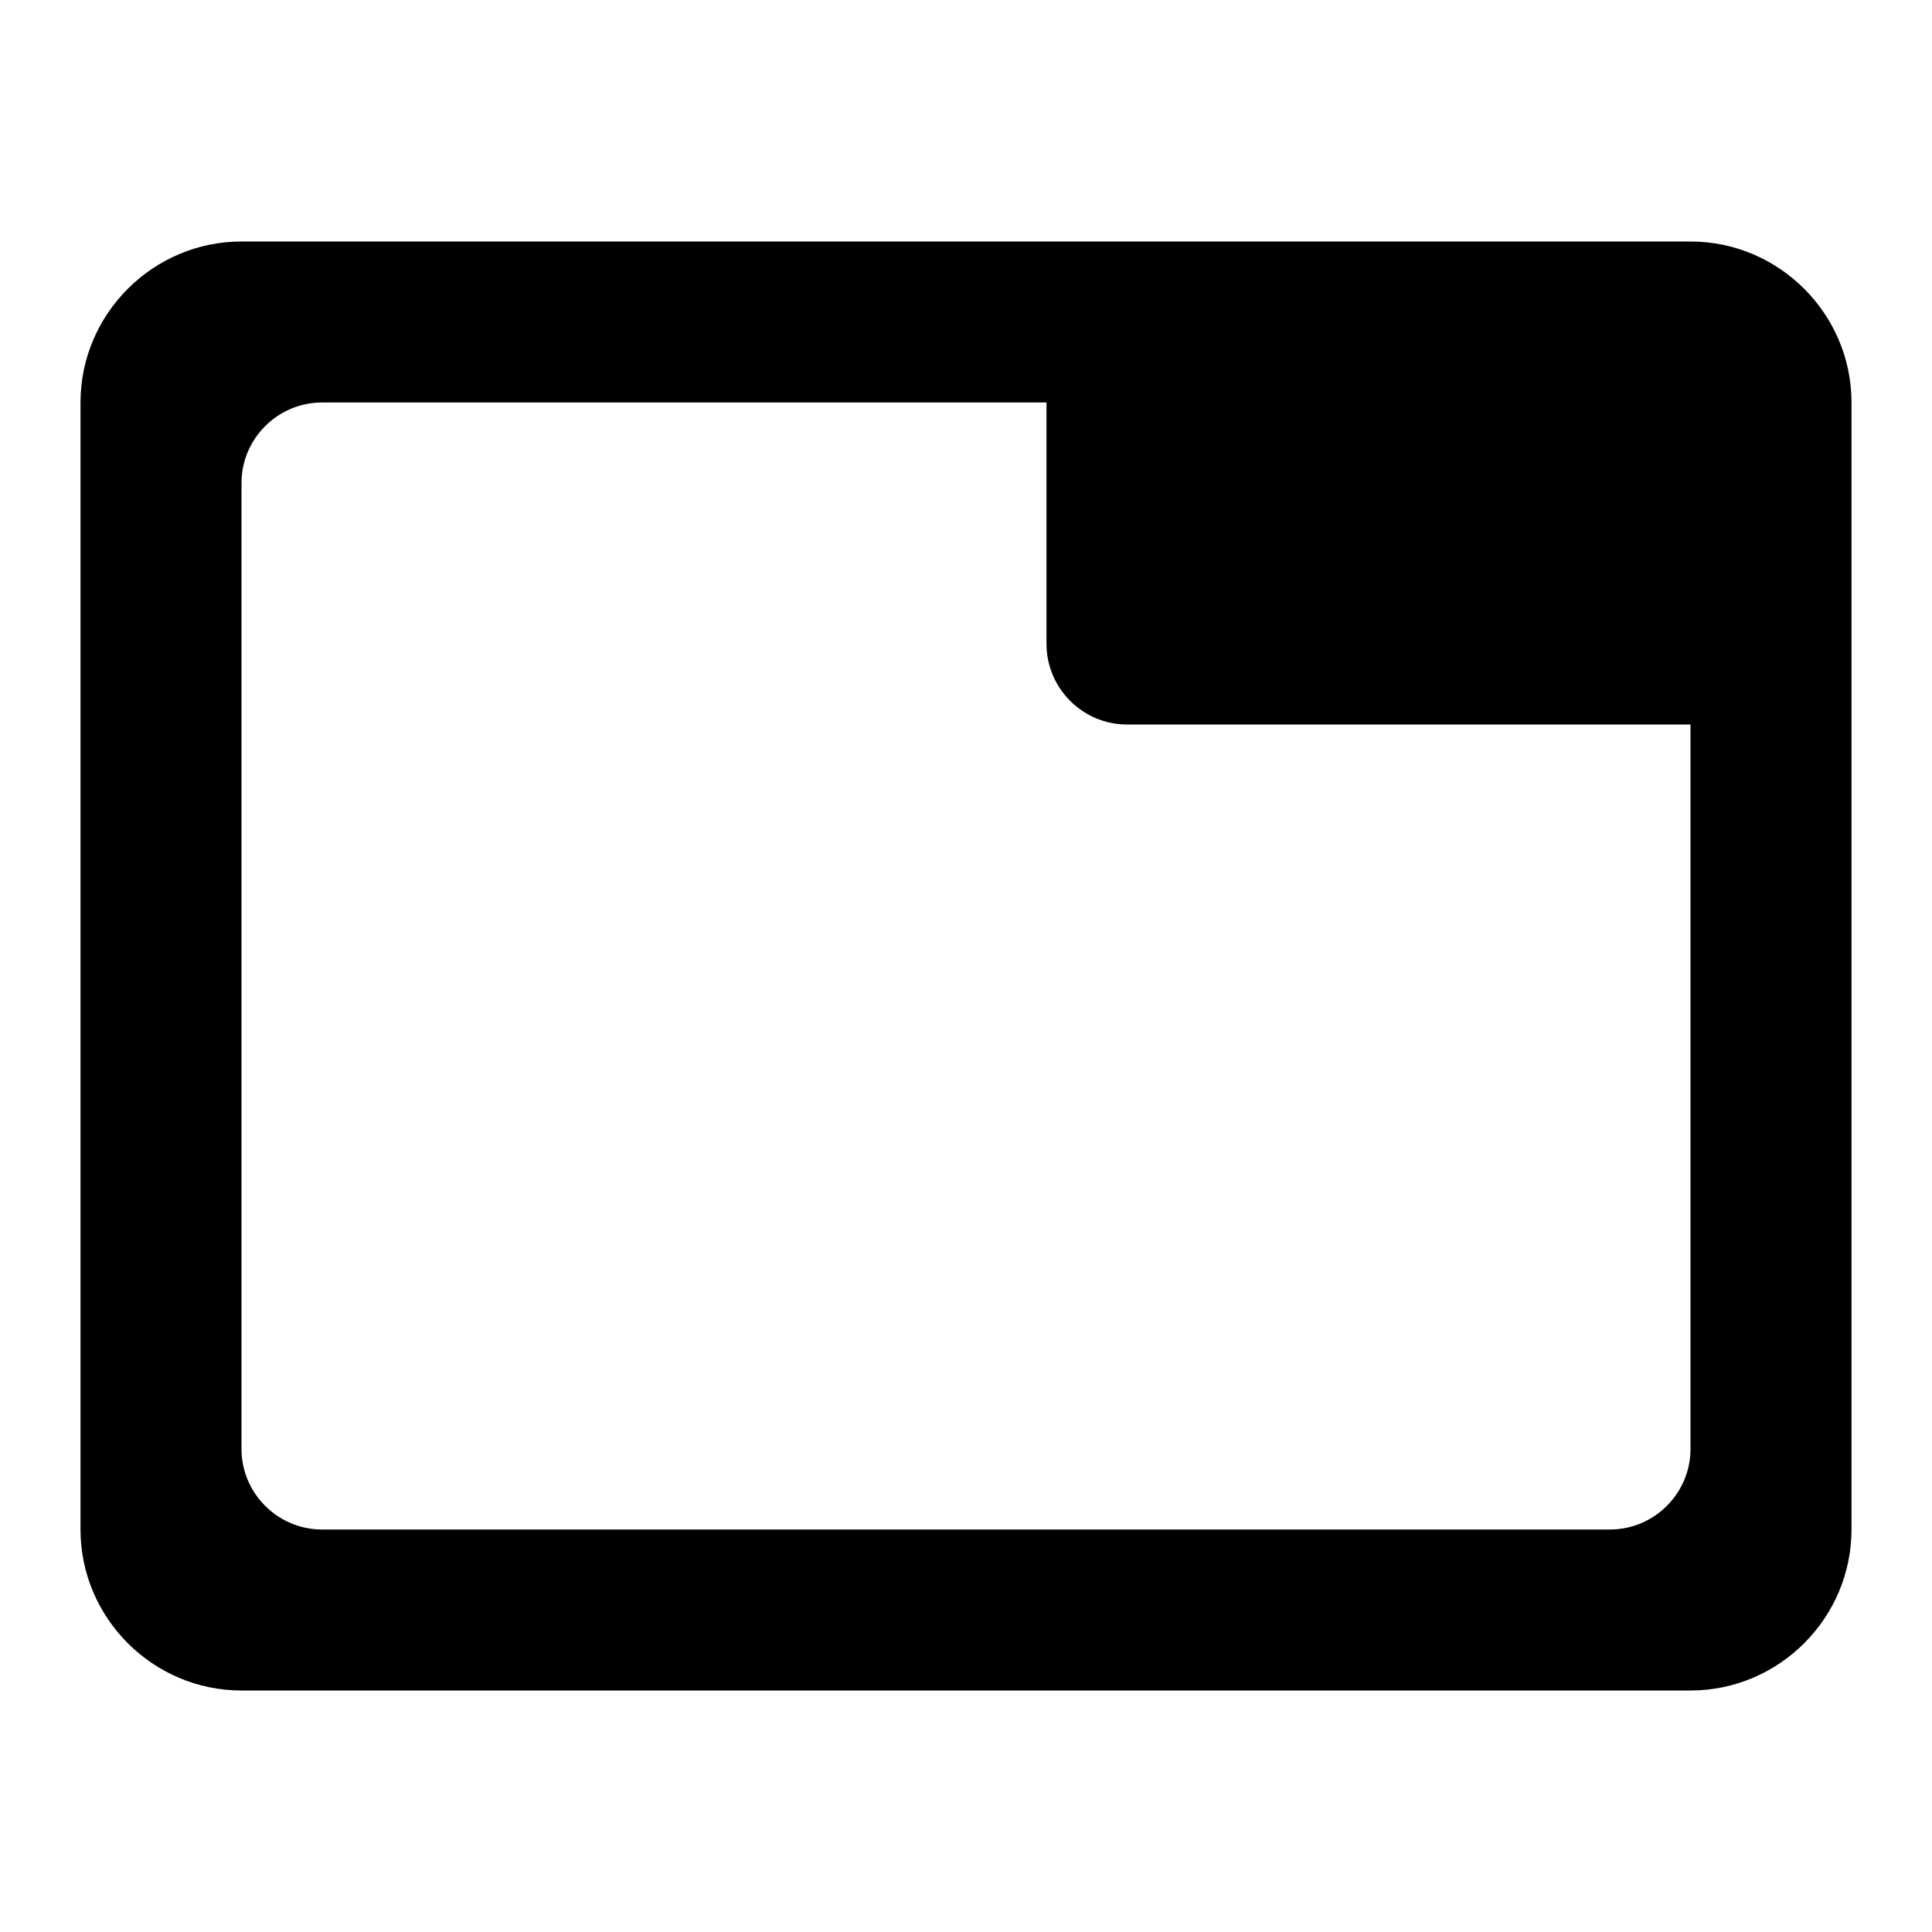
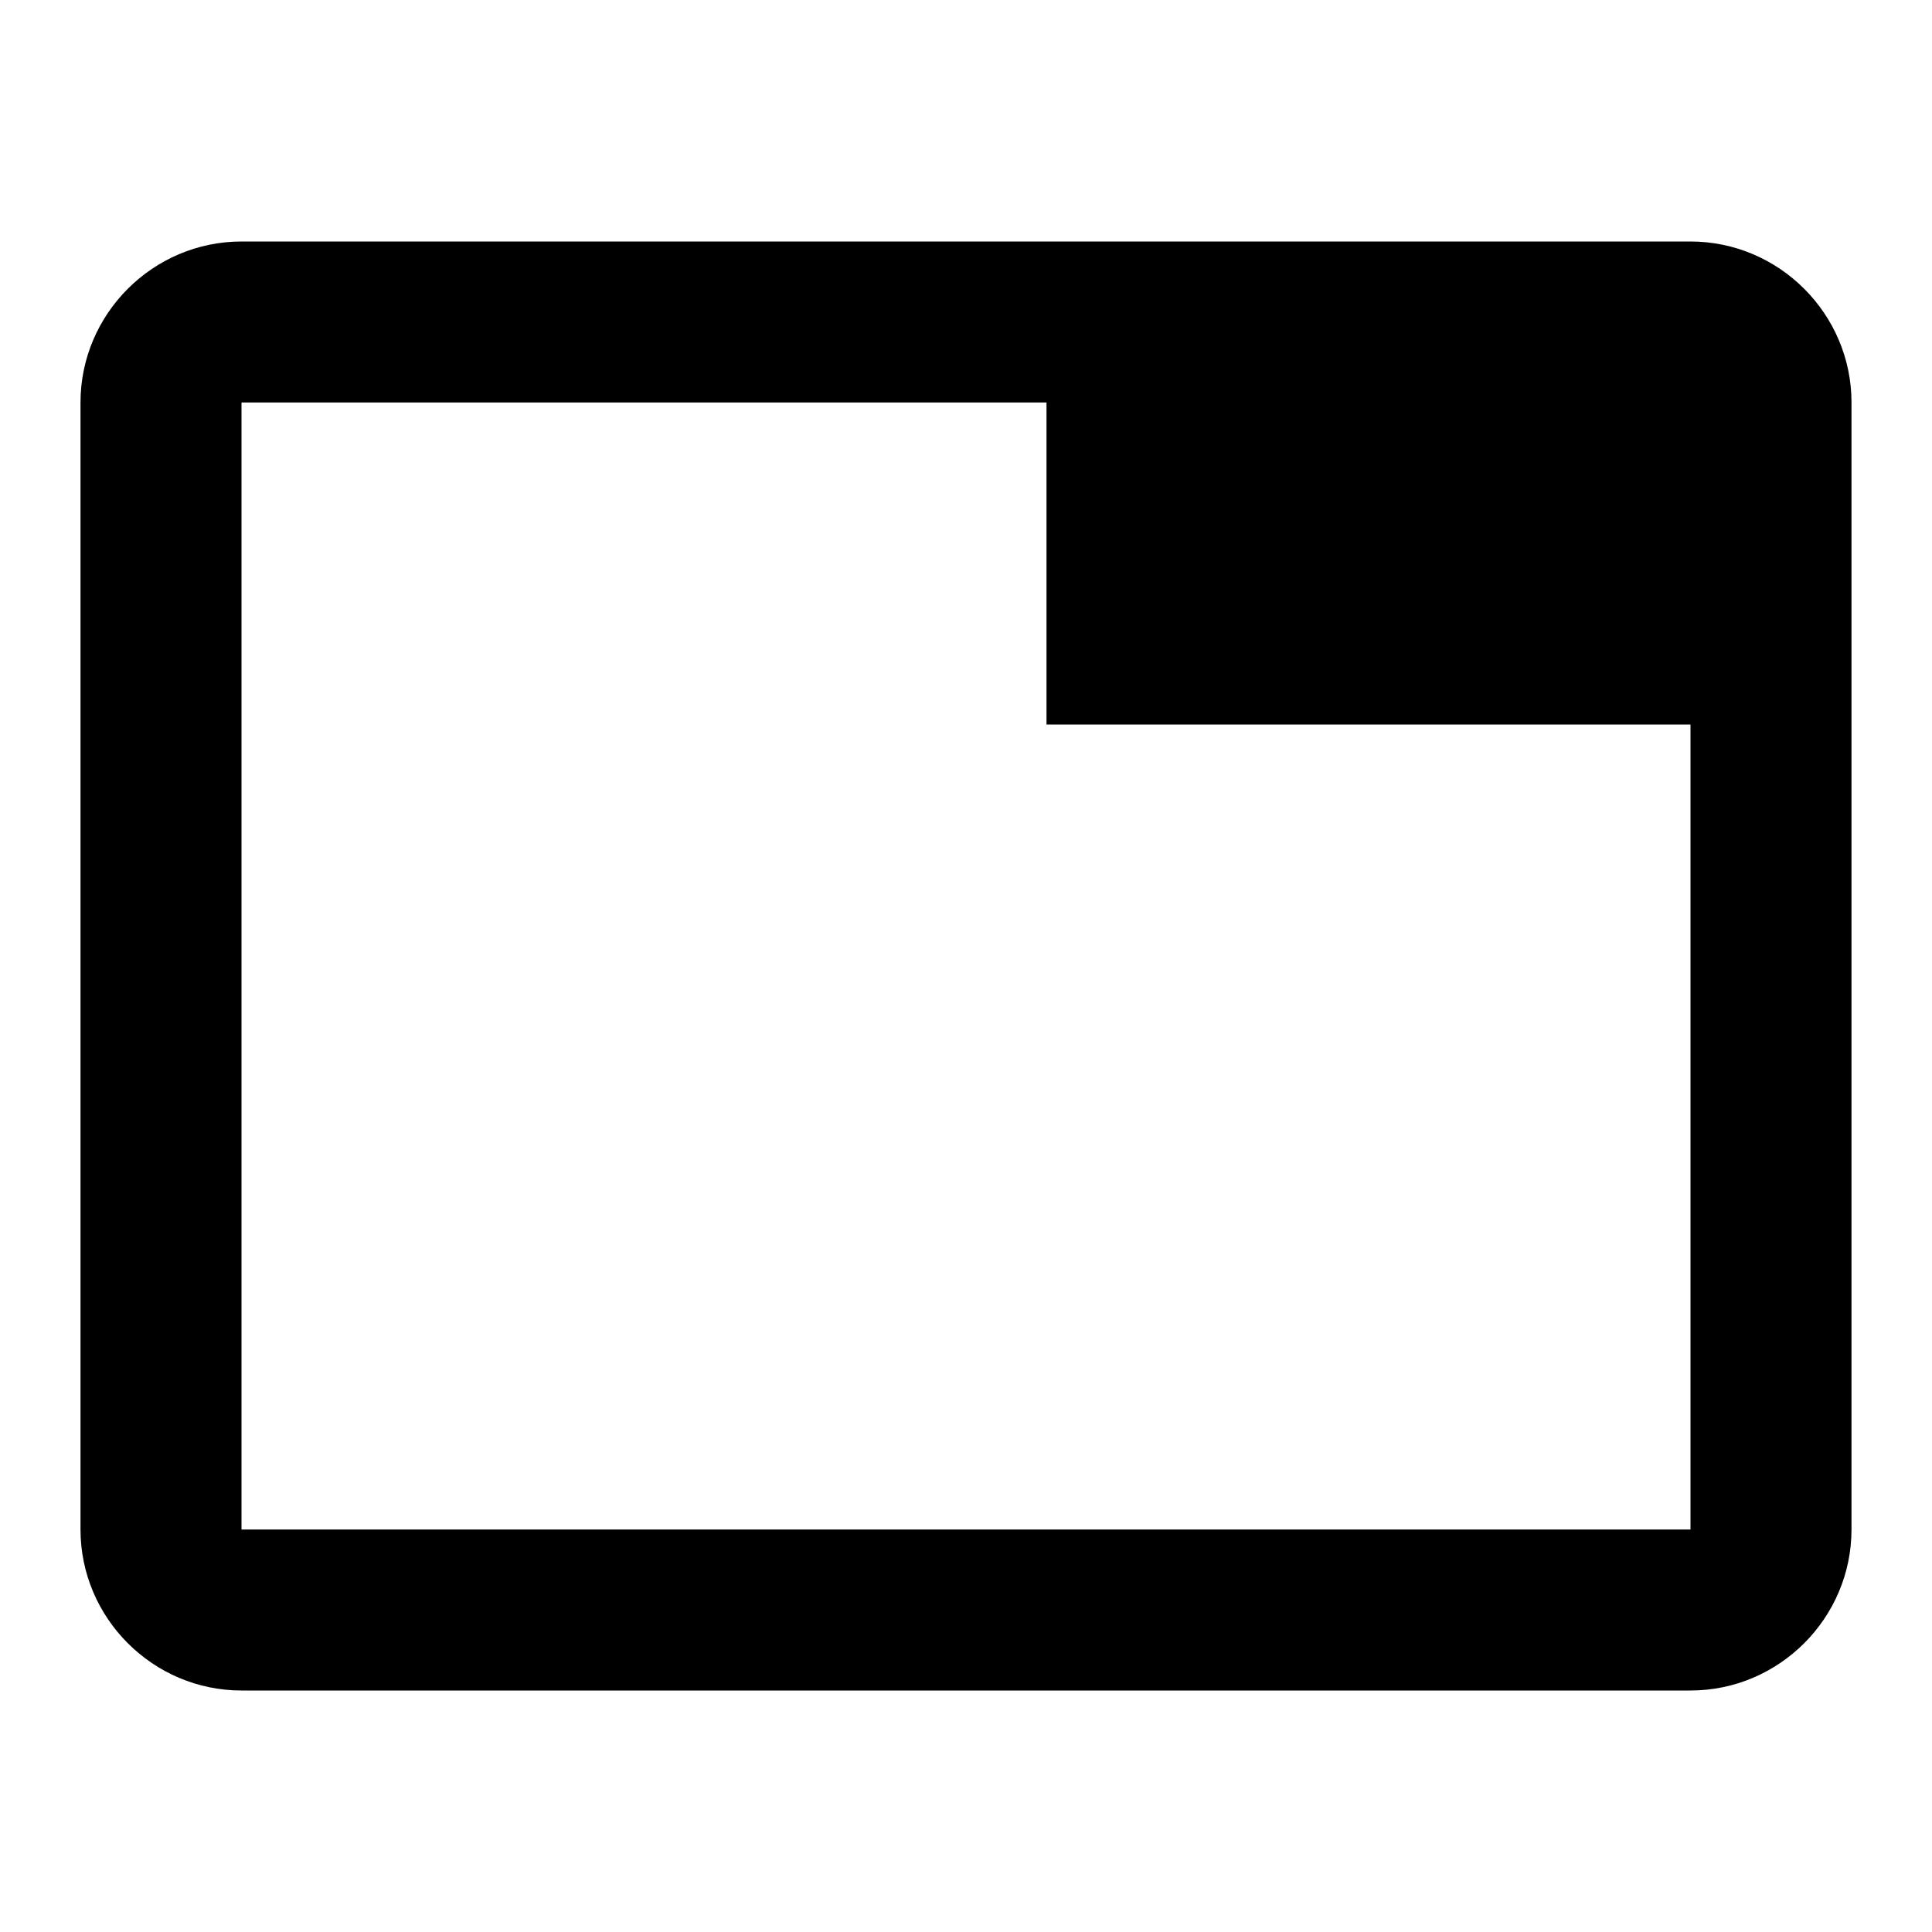
<svg xmlns="http://www.w3.org/2000/svg" width="1em" height="1em" viewBox="0 0 24 24">
-   <path fill="currentColor" d="M21 3H3c-1.1 0-2 .9-2 2v14c0 1.1.9 2 2 2h18c1.1 0 2-.9 2-2V5c0-1.1-.9-2-2-2zm-1 16H4c-.55 0-1-.45-1-1V6c0-.55.45-1 1-1h9v3c0 .55.45 1 1 1h7v9c0 .55-.45 1-1 1z" />
+   <path fill="currentColor" d="M21 3H3c-1.1 0-2 .9-2 2v14c0 1.1.9 2 2 2h18c1.1 0 2-.9 2-2V5c0-1.1-.9-2-2-2zm0 16H3V5h10v4h8v10z" />
</svg>
